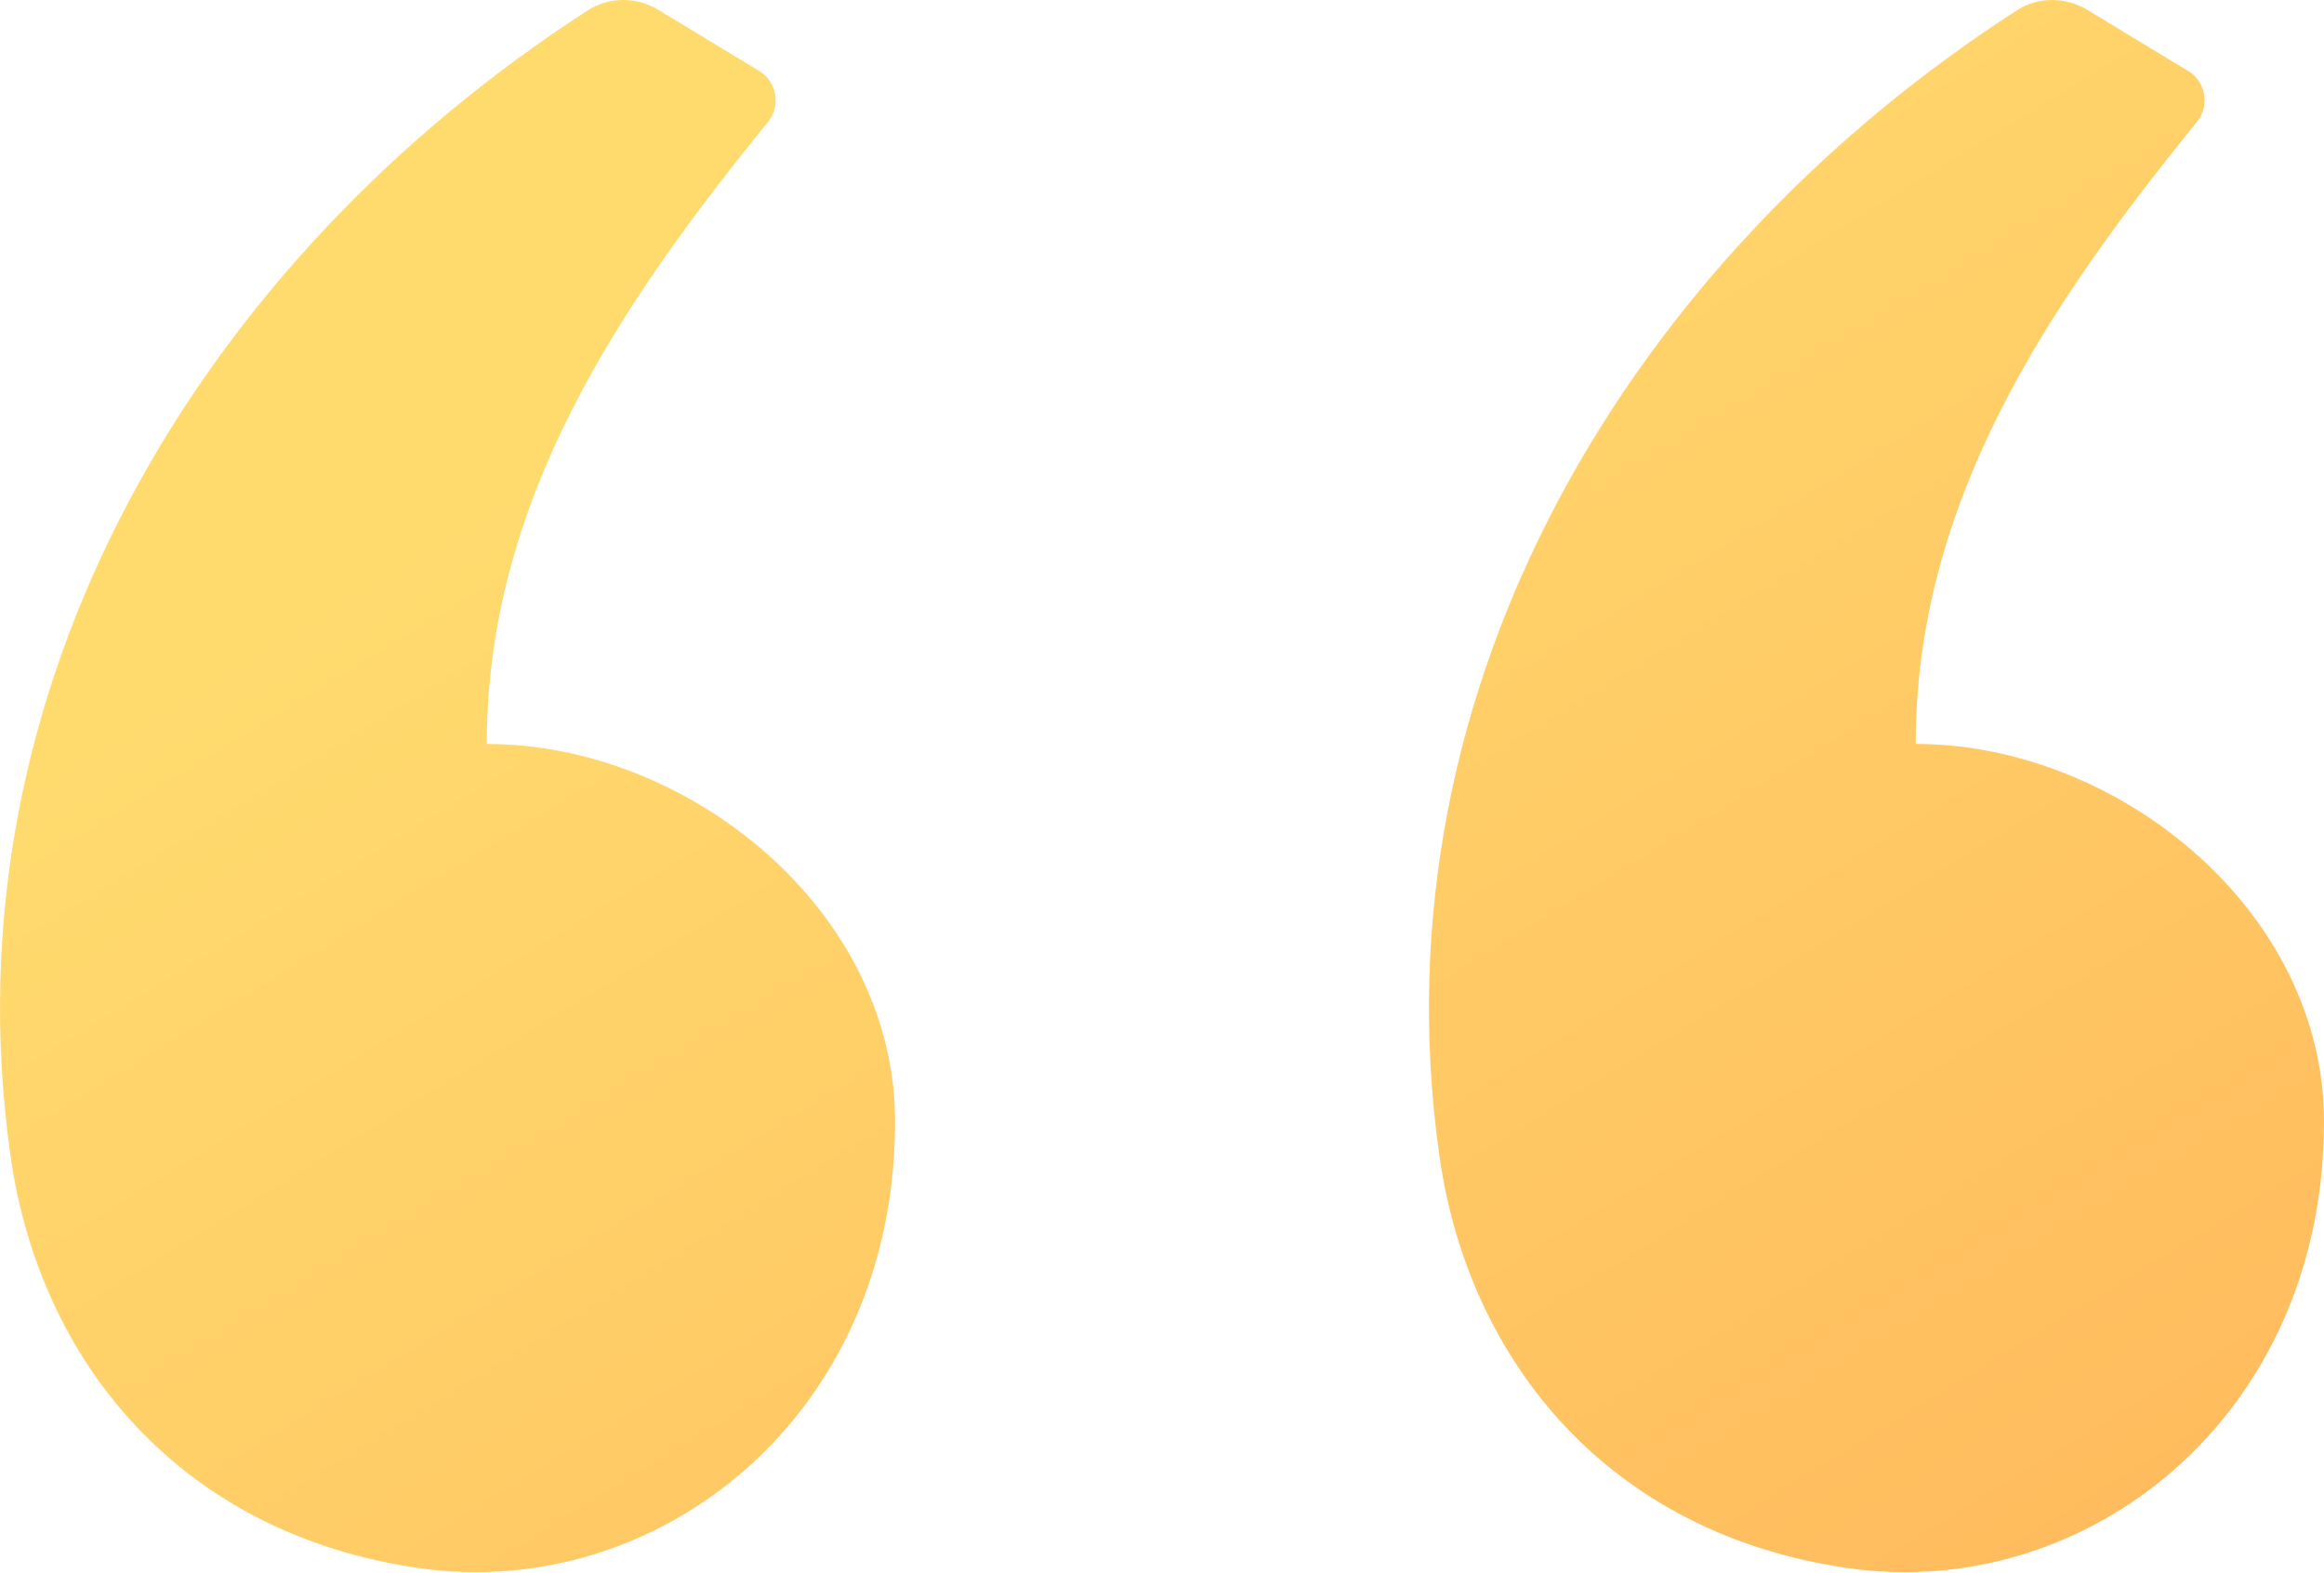
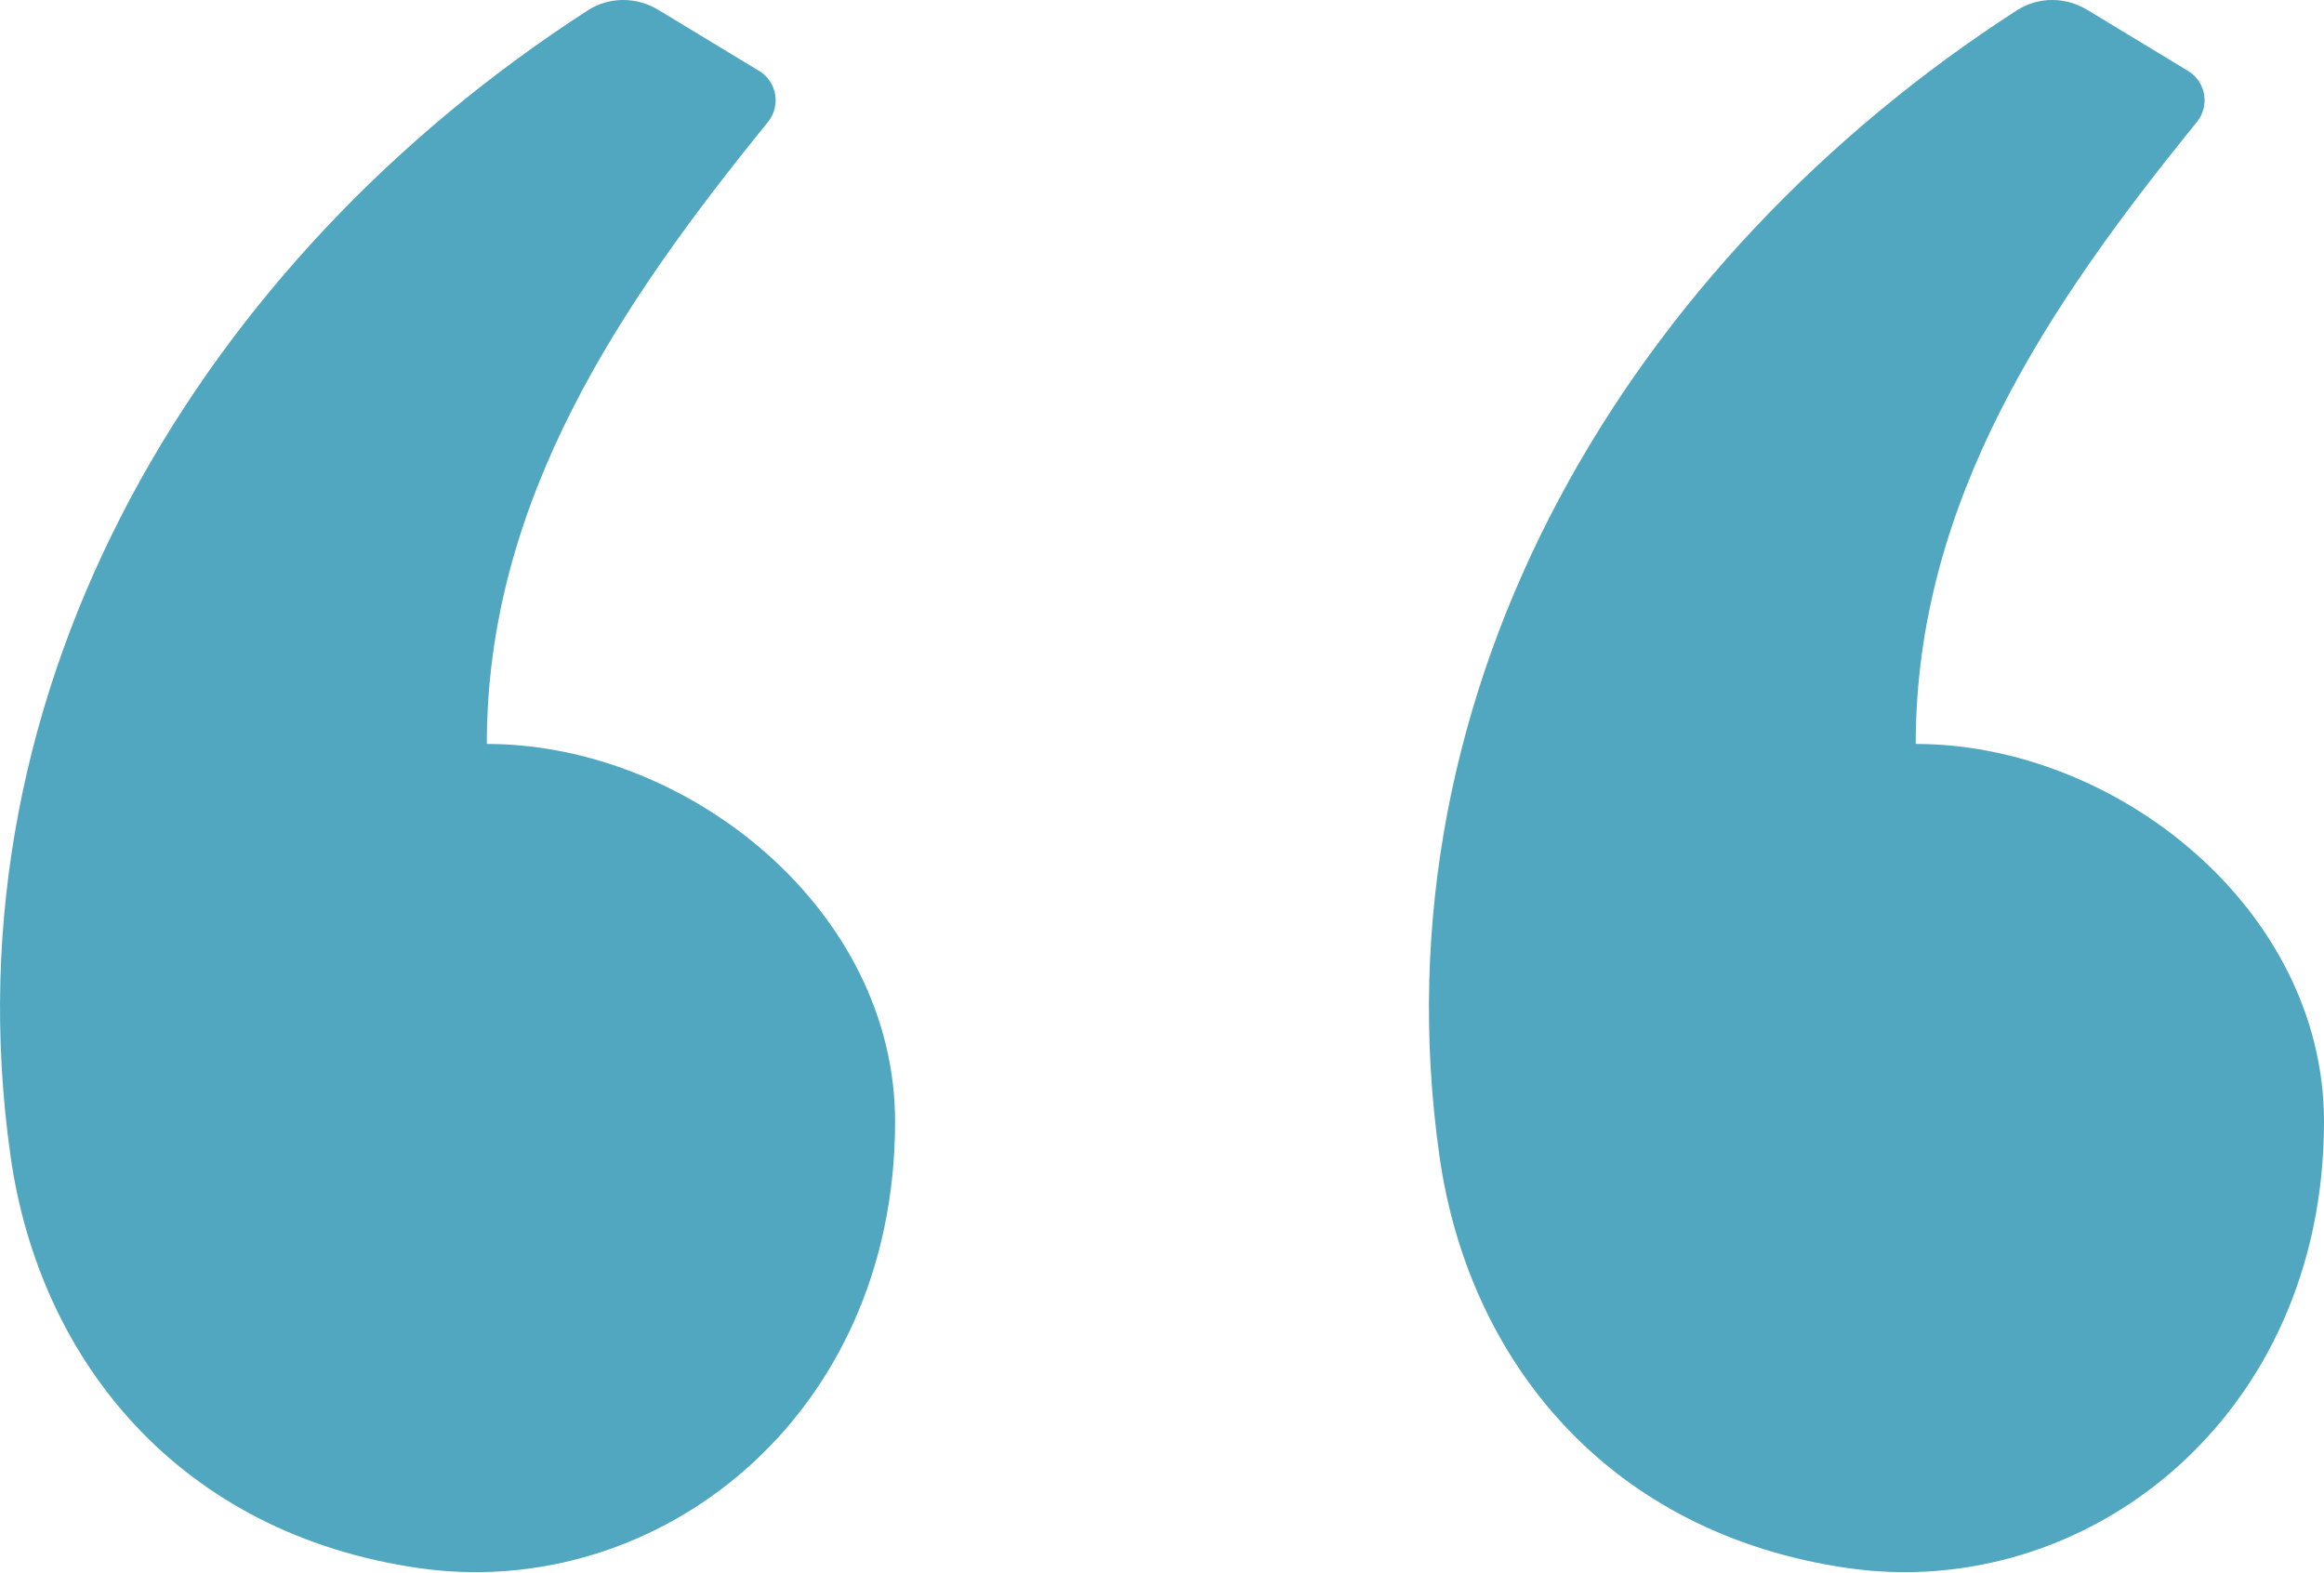
<svg xmlns="http://www.w3.org/2000/svg" width="34" height="23" viewBox="0 0 34 23" fill="none">
  <path fill-rule="evenodd" clip-rule="evenodd" d="M9.631 0.144L11.107 1.038C11.367 1.196 11.427 1.549 11.235 1.785C9.08 4.439 7.122 7.316 7.122 10.883C10.063 10.883 13.095 13.306 13.095 16.408C13.095 20.742 9.611 23.441 6.126 22.939C2.642 22.437 0.581 19.925 0.154 16.911C-0.826 9.999 2.986 3.774 8.599 0.152C8.912 -0.05 9.312 -0.049 9.631 0.144ZM30.536 0.144L32.012 1.038C32.273 1.196 32.332 1.549 32.14 1.785C29.985 4.439 28.027 7.316 28.027 10.883C30.969 10.883 34 13.306 34 16.408C34 20.742 30.516 23.441 27.032 22.939C23.547 22.437 21.486 19.925 21.059 16.911C20.079 9.999 23.892 3.774 29.505 0.152C29.817 -0.05 30.218 -0.049 30.536 0.144Z" fill="url(#paint0_linear)" />
  <defs>
    <linearGradient id="paint0_linear" x1="1.927" y1="4.65138e-07" x2="19.702" y2="29.018" gradientUnits="userSpaceOnUse">
-       <stop offset="0.259" stop-color="#FFDB6E" />
-       <stop offset="1" stop-color="#FFBC5E" />
+       <stop offset="0.259" stop-color="#51A7BF" />
+       <stop offset="1" stop-color="#51A7BF" />
    </linearGradient>
  </defs>
</svg>
